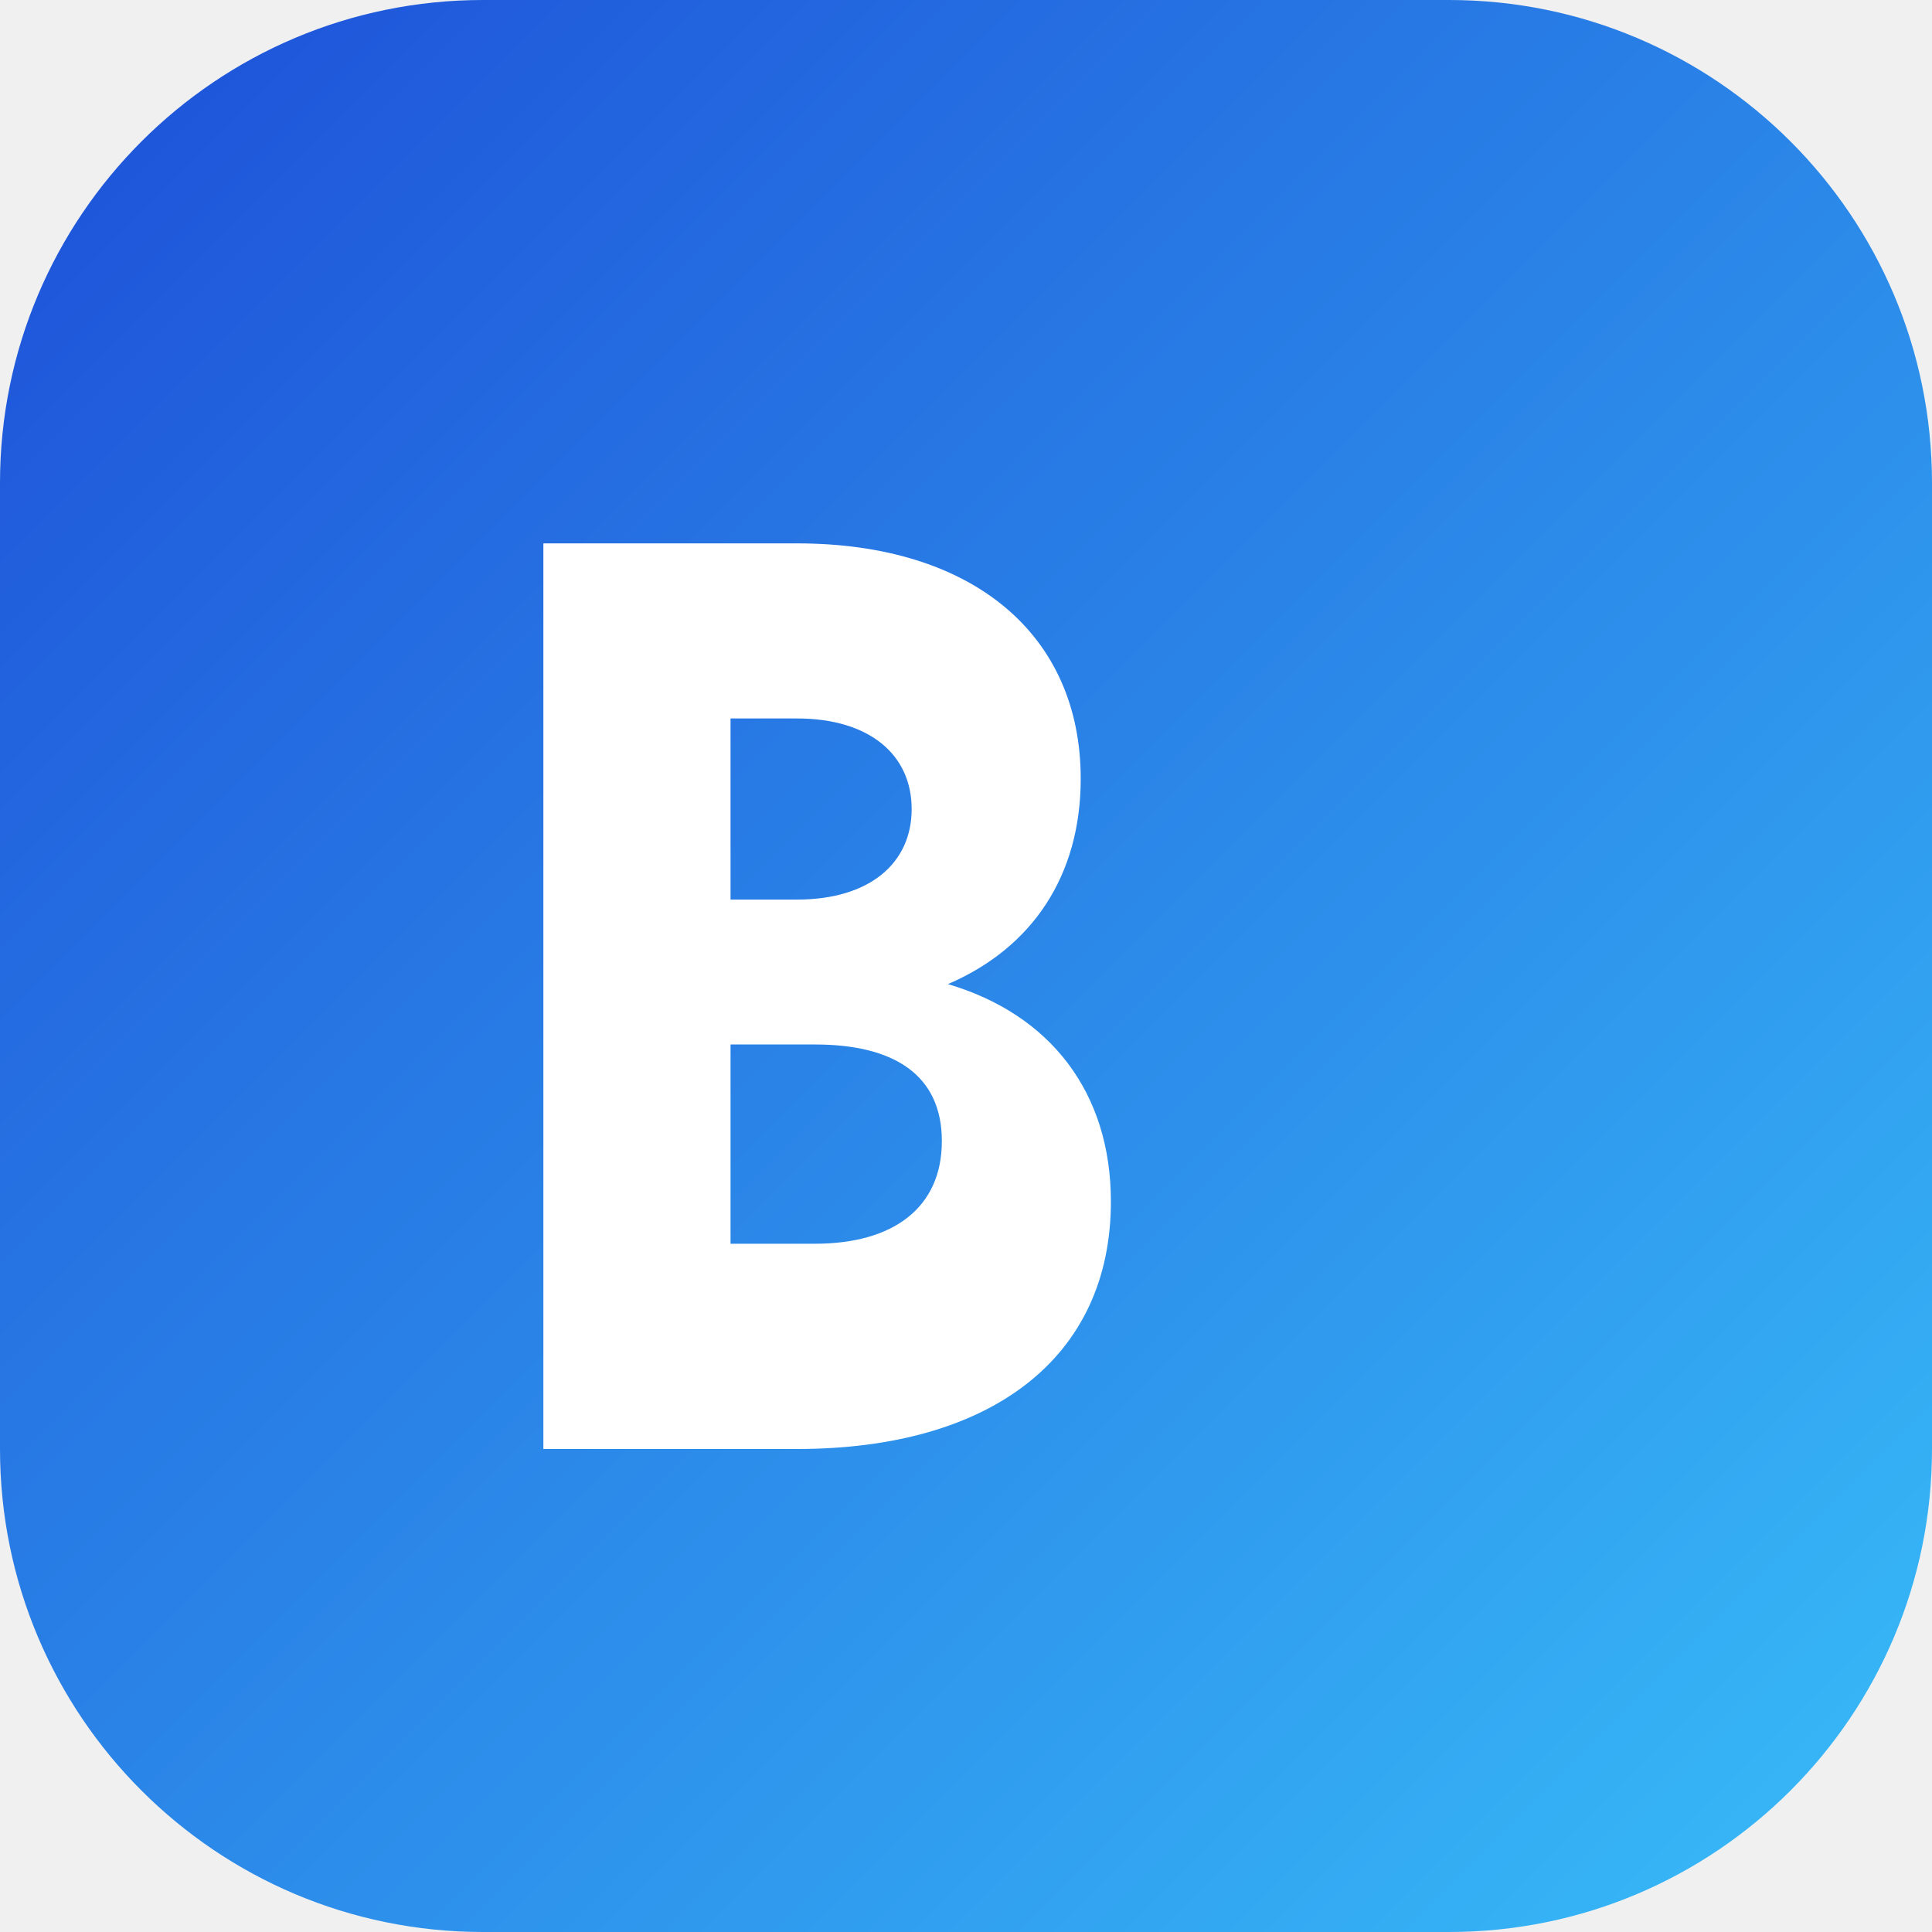
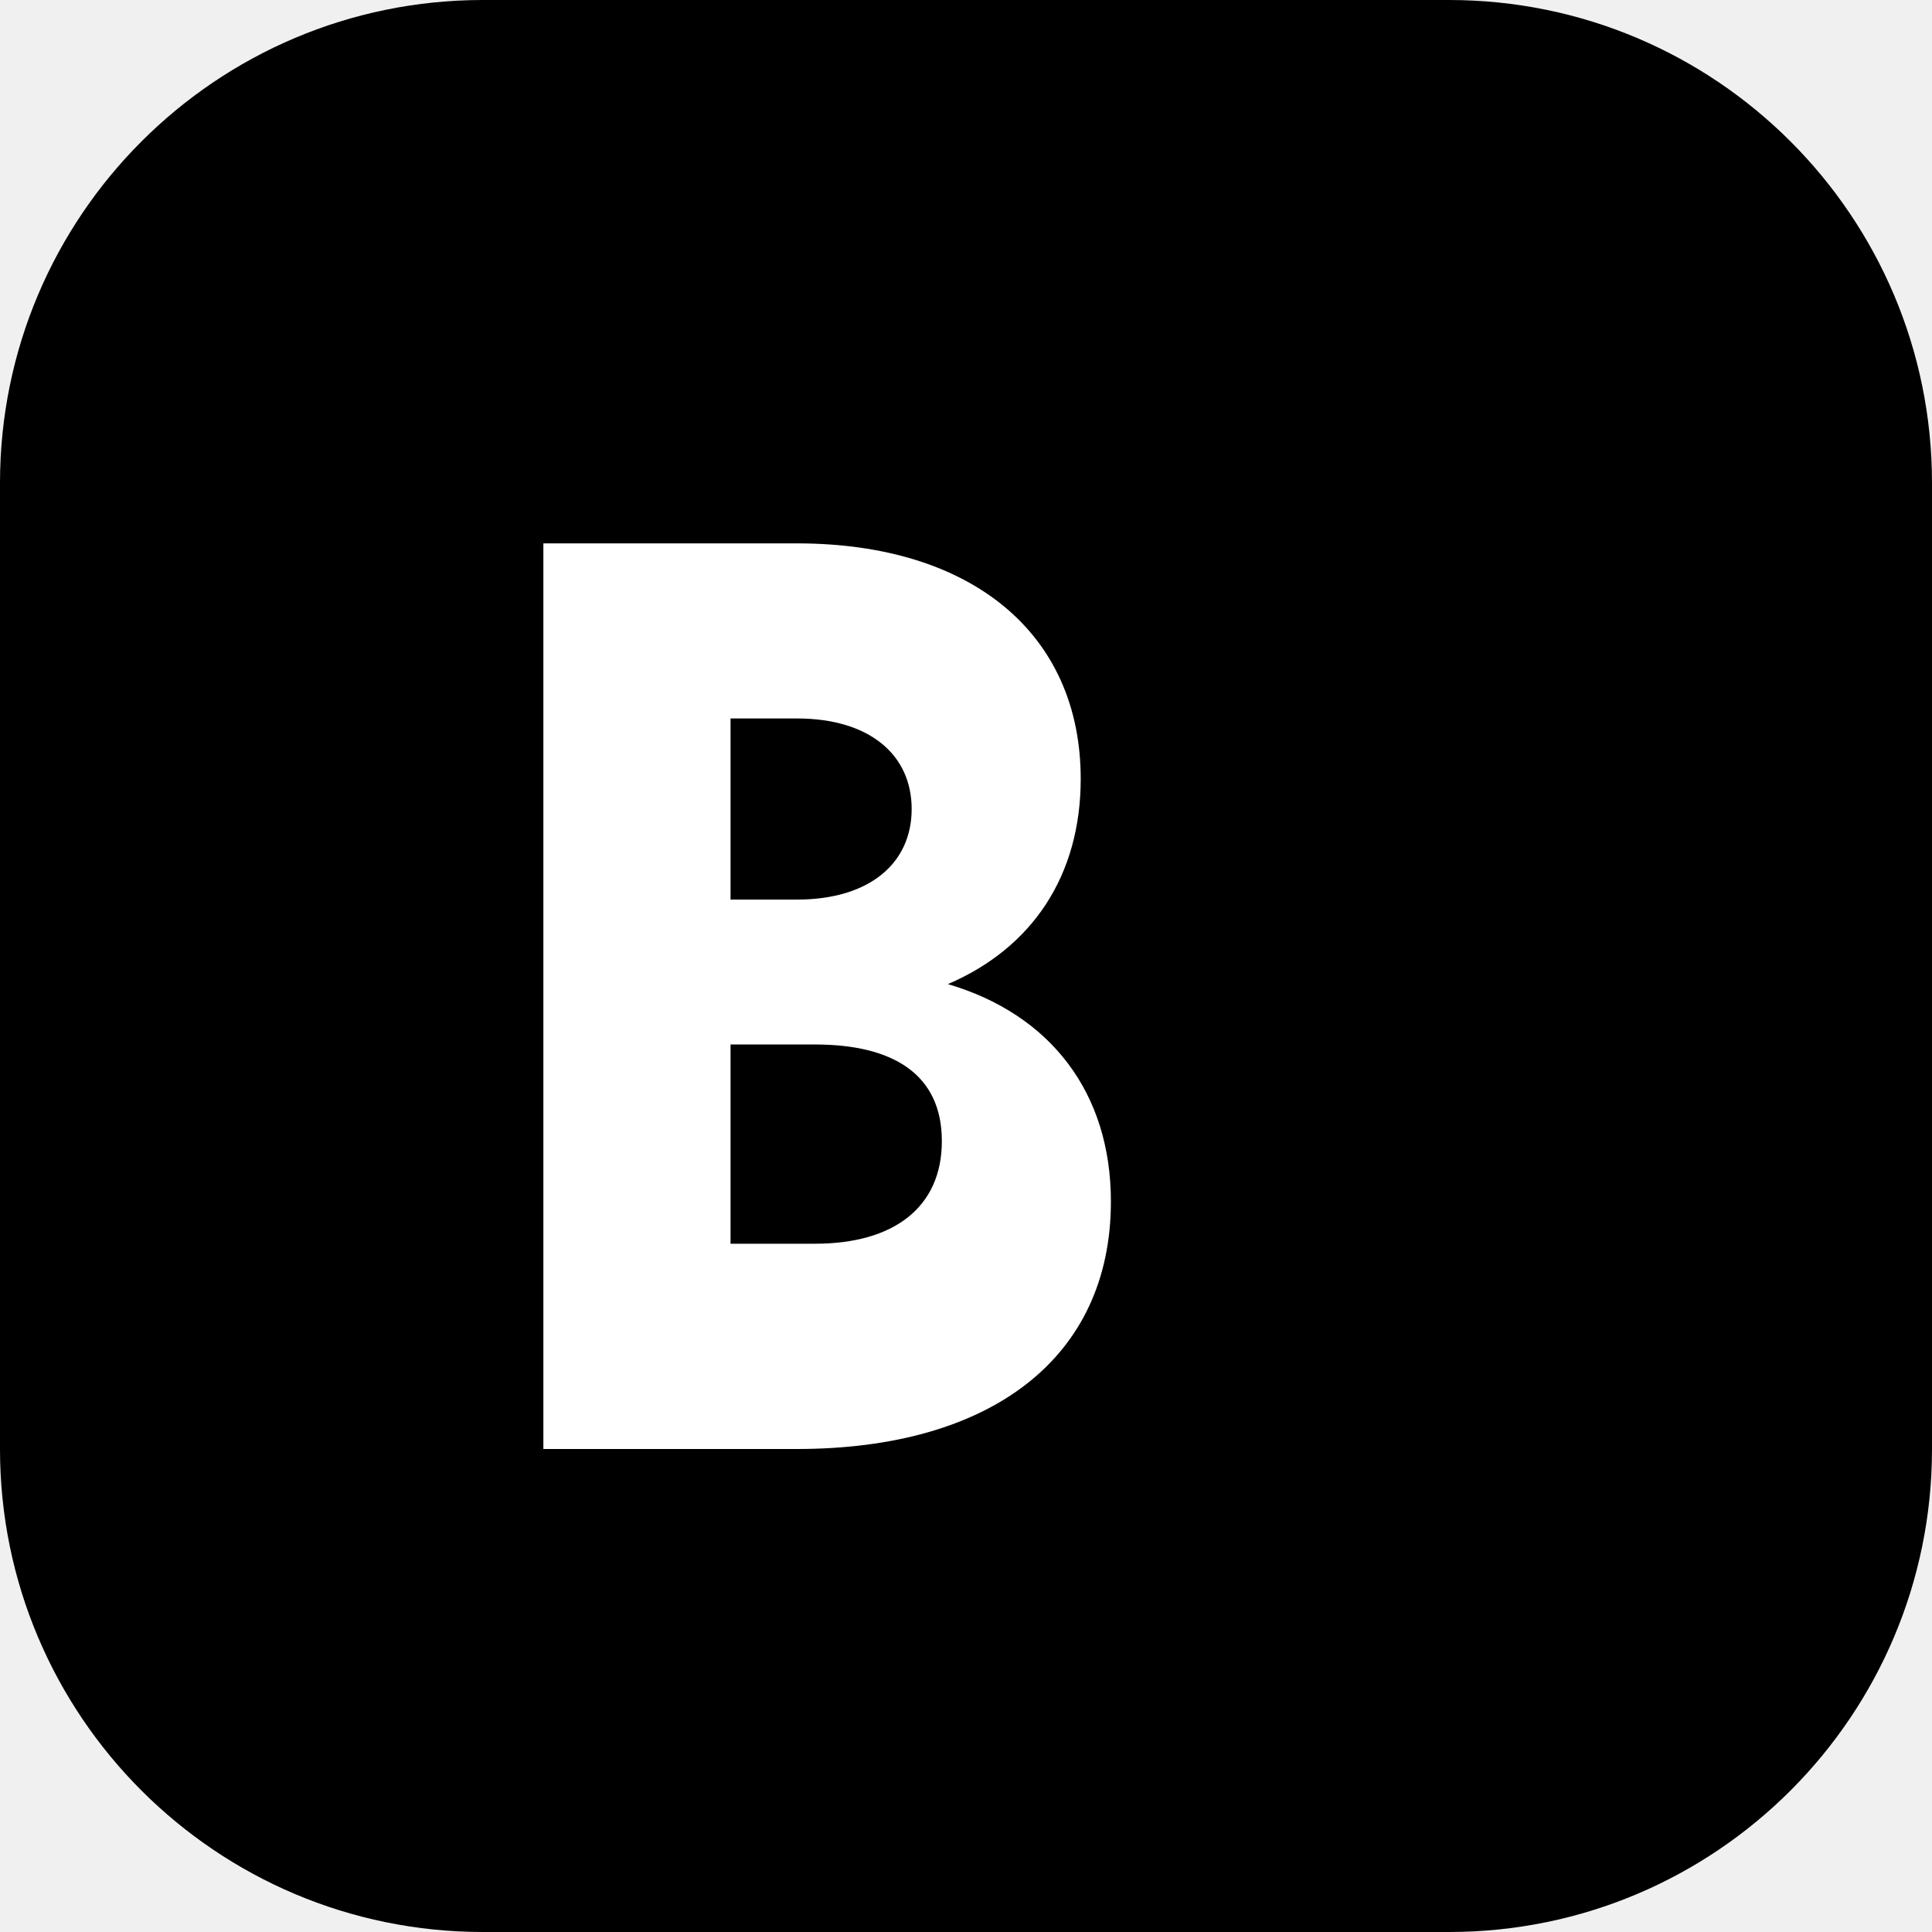
<svg xmlns="http://www.w3.org/2000/svg" viewBox="0 0 32 32">
-   <defs>
-     <linearGradient id="g" x1="0" y1="0" x2="1" y2="1">
-       <stop offset="0" stop-color="#1d4ed8" />
-       <stop offset="1" stop-color="#38bdf8" />
-     </linearGradient>
-   </defs>
-   <rect width="32" height="32" rx="8" fill="url(#g)" />
+   <rect width="32" height="32" rx="8" fill="#000" />
  <path d="M9 23V9h4.2c2.9 0 4.7 1.5 4.7 3.9 0 1.6-.8 2.8-2.2 3.4 1.7.5 2.7 1.8 2.7 3.6 0 2.6-2 4.1-5.2 4.1H9zm3.1-8.1h1.1c1.2 0 1.9-.6 1.9-1.5s-.7-1.5-1.9-1.5h-1.1v3zm0 2.4v3.3h1.4c1.3 0 2.1-.6 2.1-1.7s-.8-1.6-2.1-1.6h-1.4z" fill="#fff" />
</svg>
